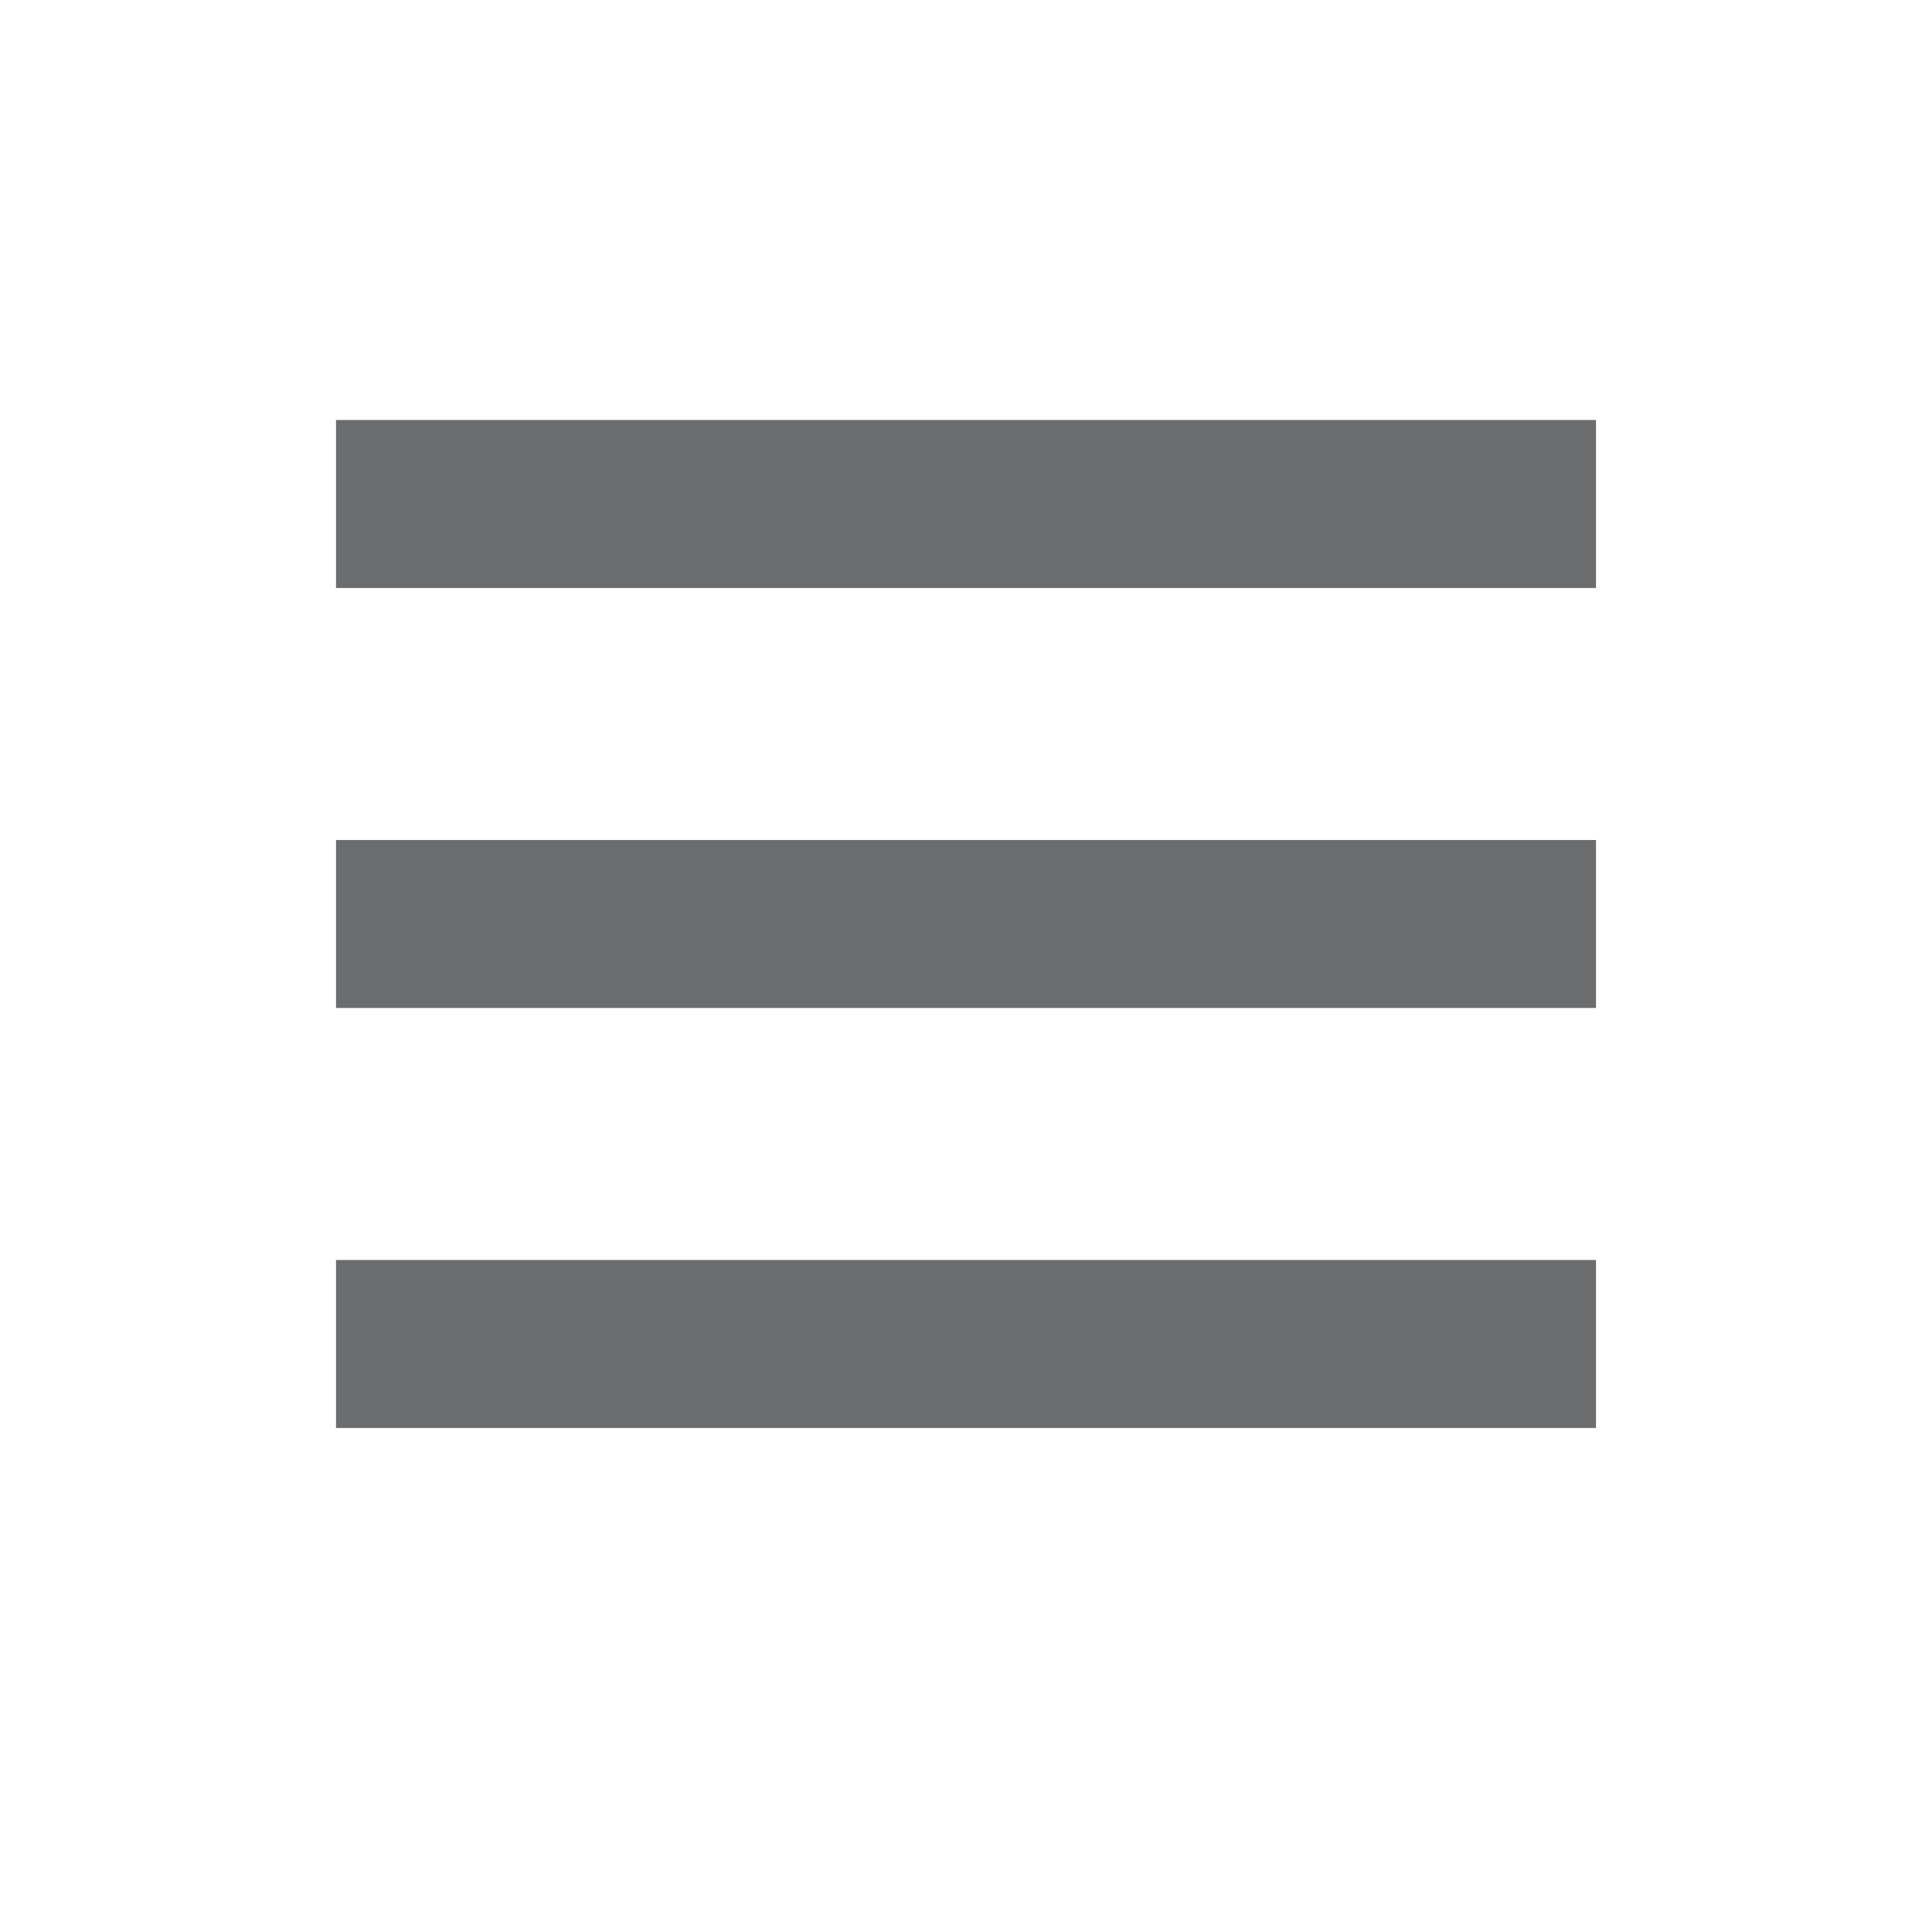
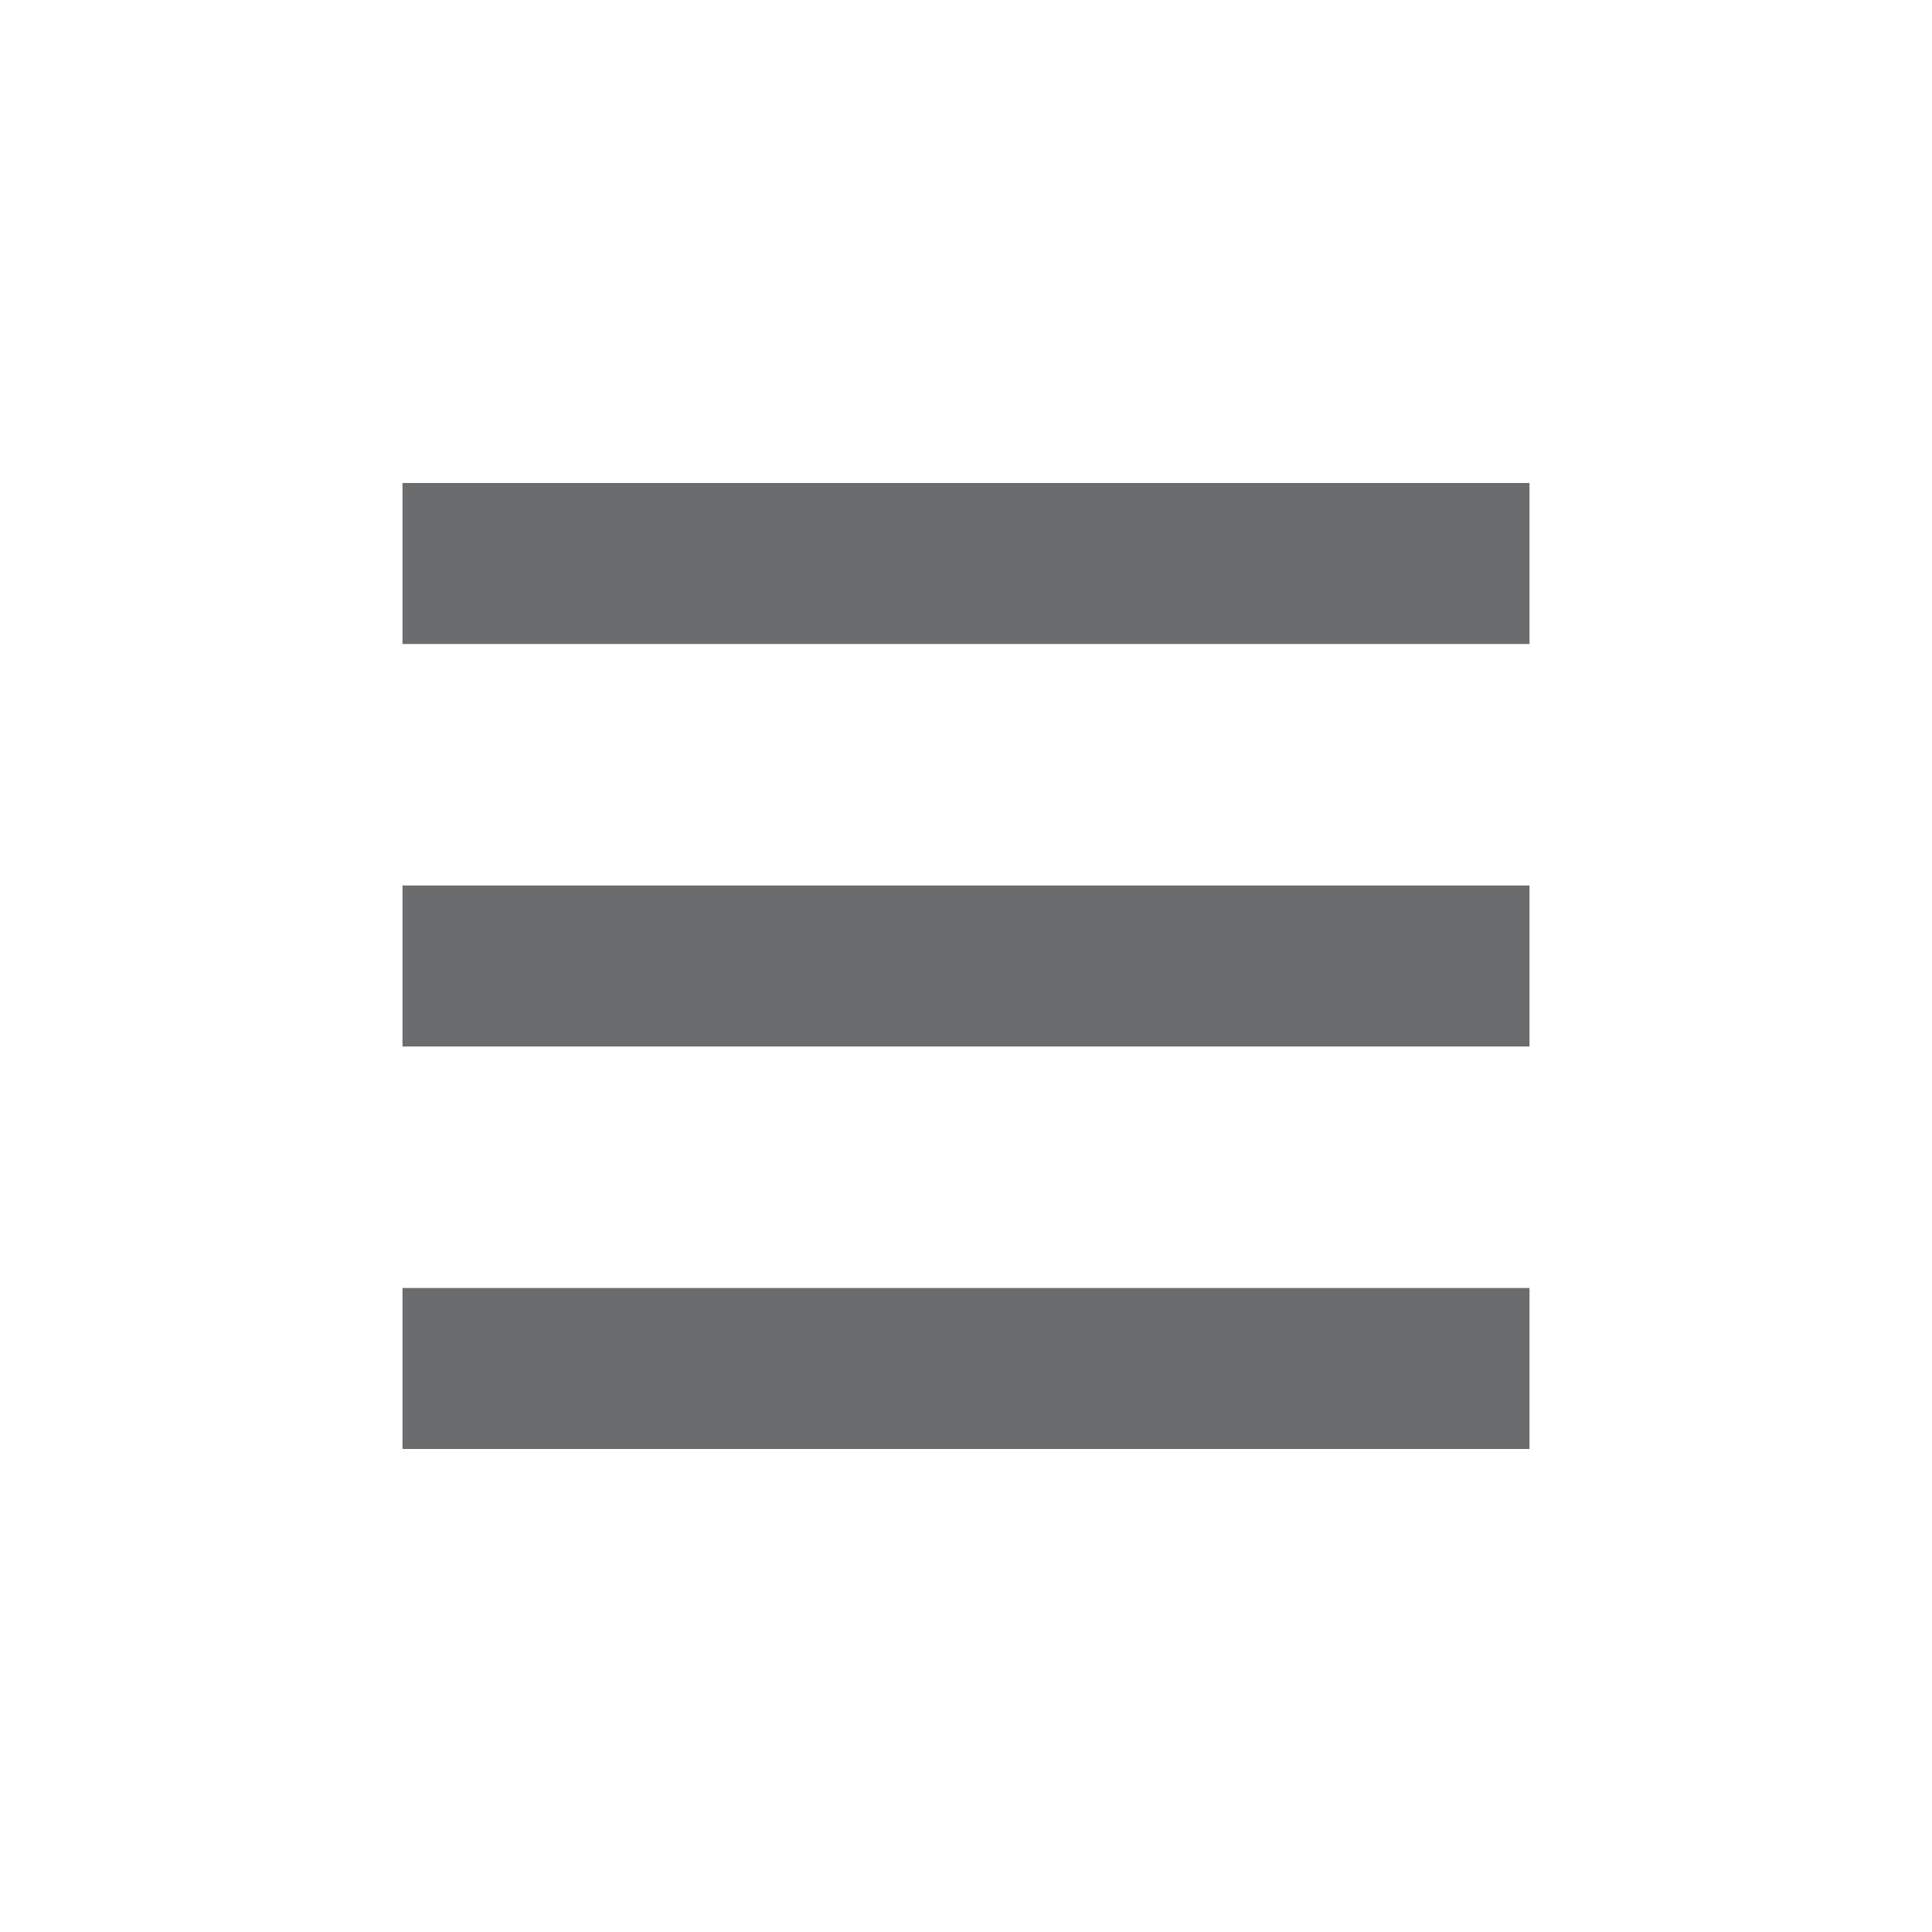
- <svg xmlns="http://www.w3.org/2000/svg" width="23" height="23" viewBox="0 0 23 23" fill="none">
-   <path d="M4 15H19V17H4V15Z" fill="#6A6C6E" />
-   <path d="M4 10H19V12H4V10Z" fill="#6A6C6E" />
-   <path d="M4 5H19V7H4V5Z" fill="#6A6C6E" />
+ <svg xmlns="http://www.w3.org/2000/svg" width="24" height="24" viewBox="0 0 24 24" fill="none">
+   <path d="M5 16H19V18H5V16Z" fill="#6A6C6E" />
+   <path d="M5 11H19V13H5V11Z" fill="#6A6C6E" />
+   <path d="M5 6H19V8H5V6Z" fill="#6A6C6E" />
</svg>
